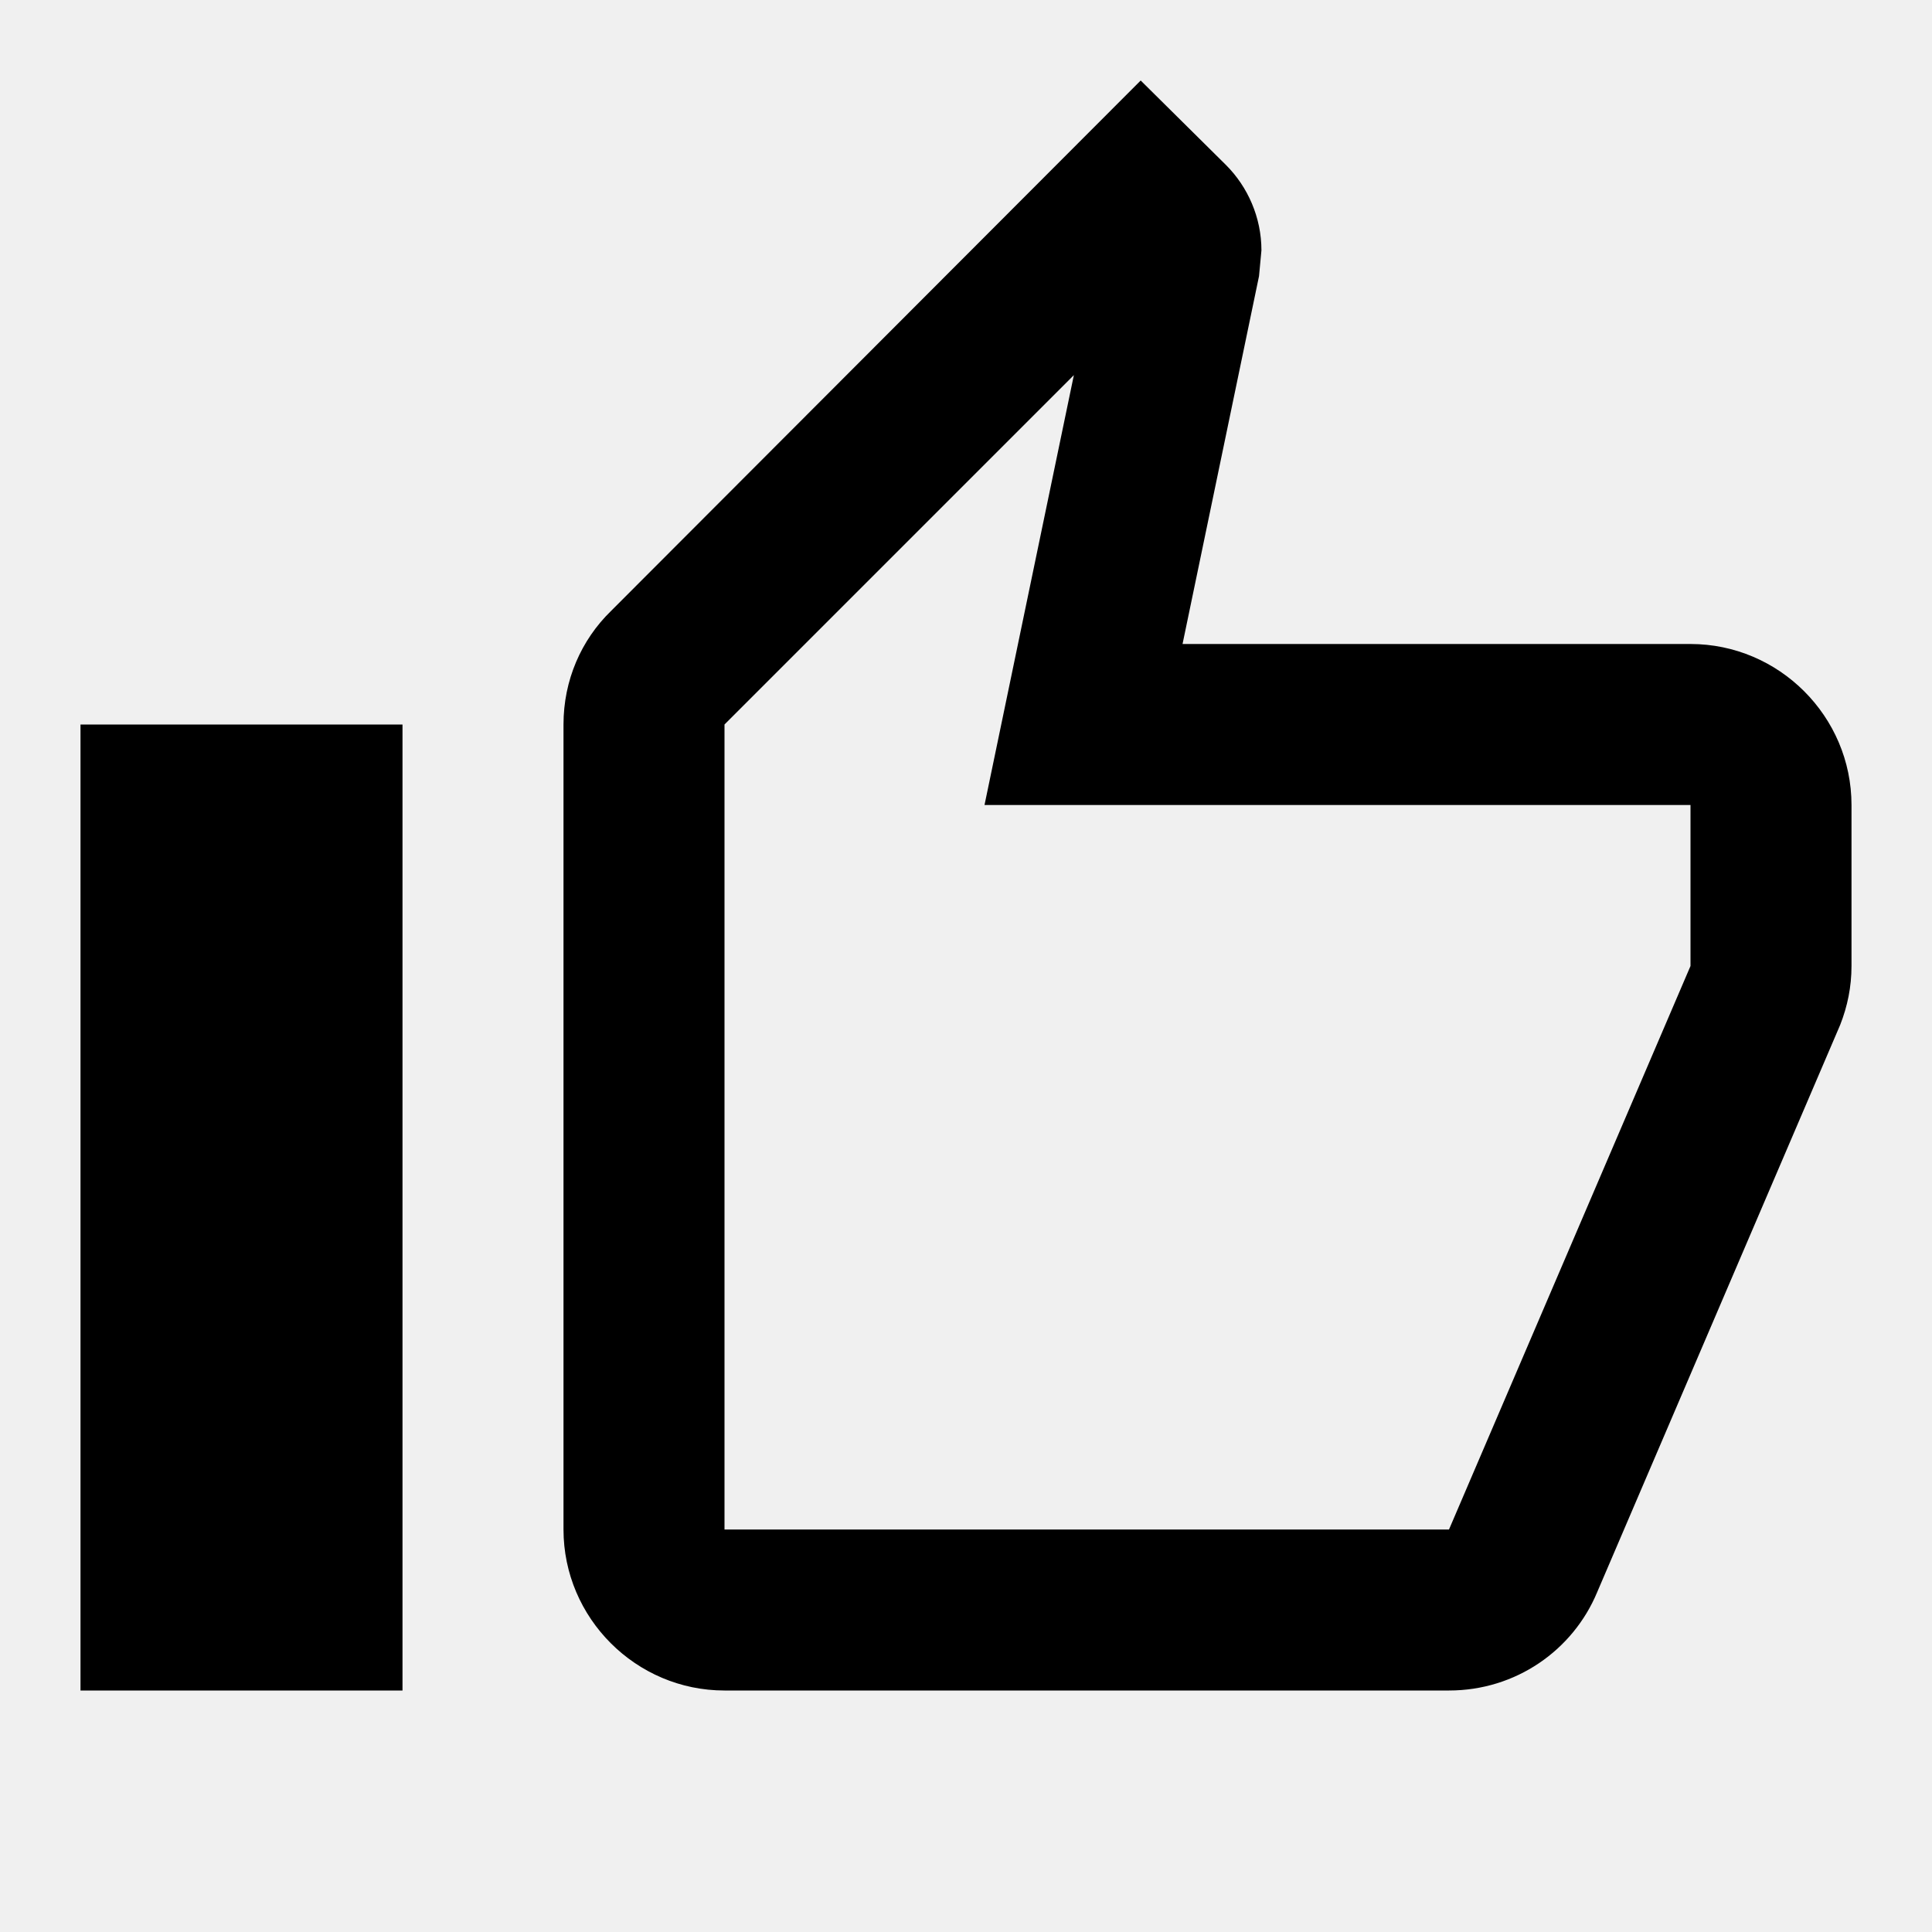
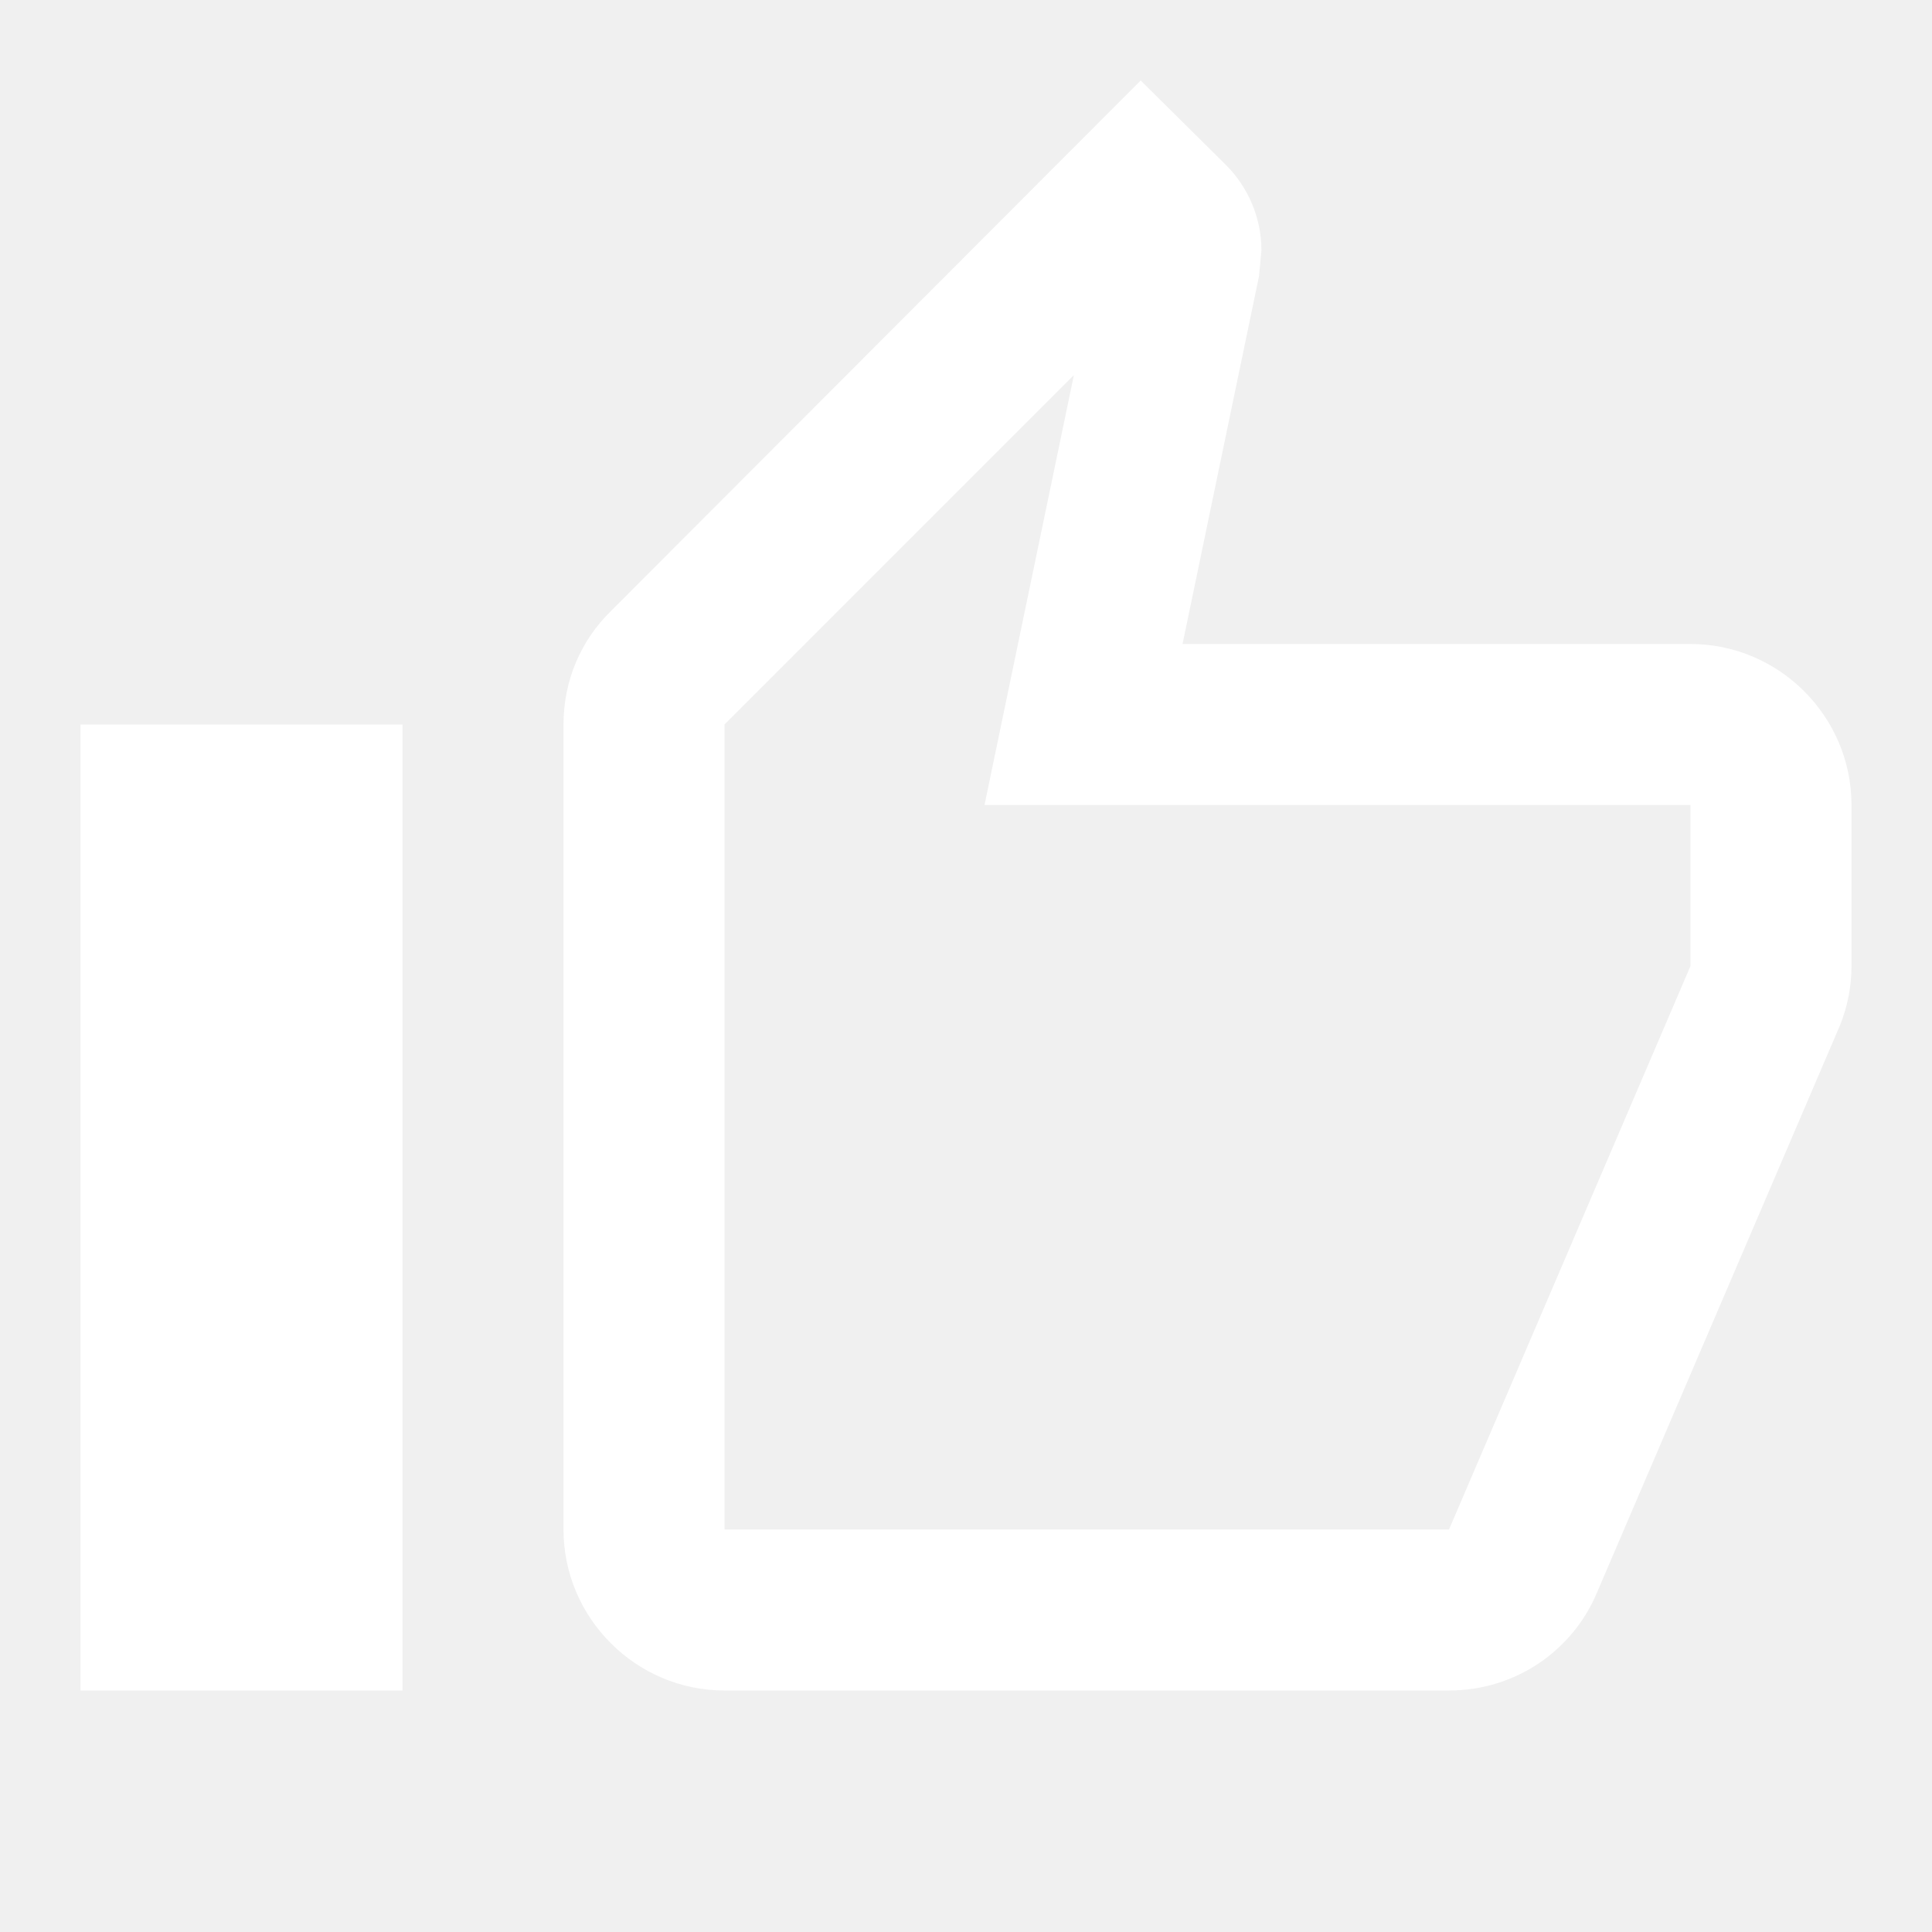
- <svg xmlns="http://www.w3.org/2000/svg" height="24px" viewBox="0 0 24 24" width="24px" fill="#000000">
+ <svg xmlns="http://www.w3.org/2000/svg" height="24px" viewBox="0 0 24 24" width="24px" fill="white">
  <path d="M0 0h24v24H0V0z" fill="none" opacity=".87" />
  <path d="M21 8h-6.31l.95-4.57.03-.32c0-.41-.17-.79-.44-1.06L14.17 1 7.59 7.59C7.22 7.95 7 8.45 7 9v10c0 1.1.9 2 2 2h9c.83 0 1.54-.5 1.84-1.22l3.02-7.05c.09-.23.14-.47.14-.73v-2c0-1.1-.9-2-2-2zm0 4l-3 7H9V9l4.34-4.34L12.23 10H21v2zM1 9h4v12H1z" />
</svg>
